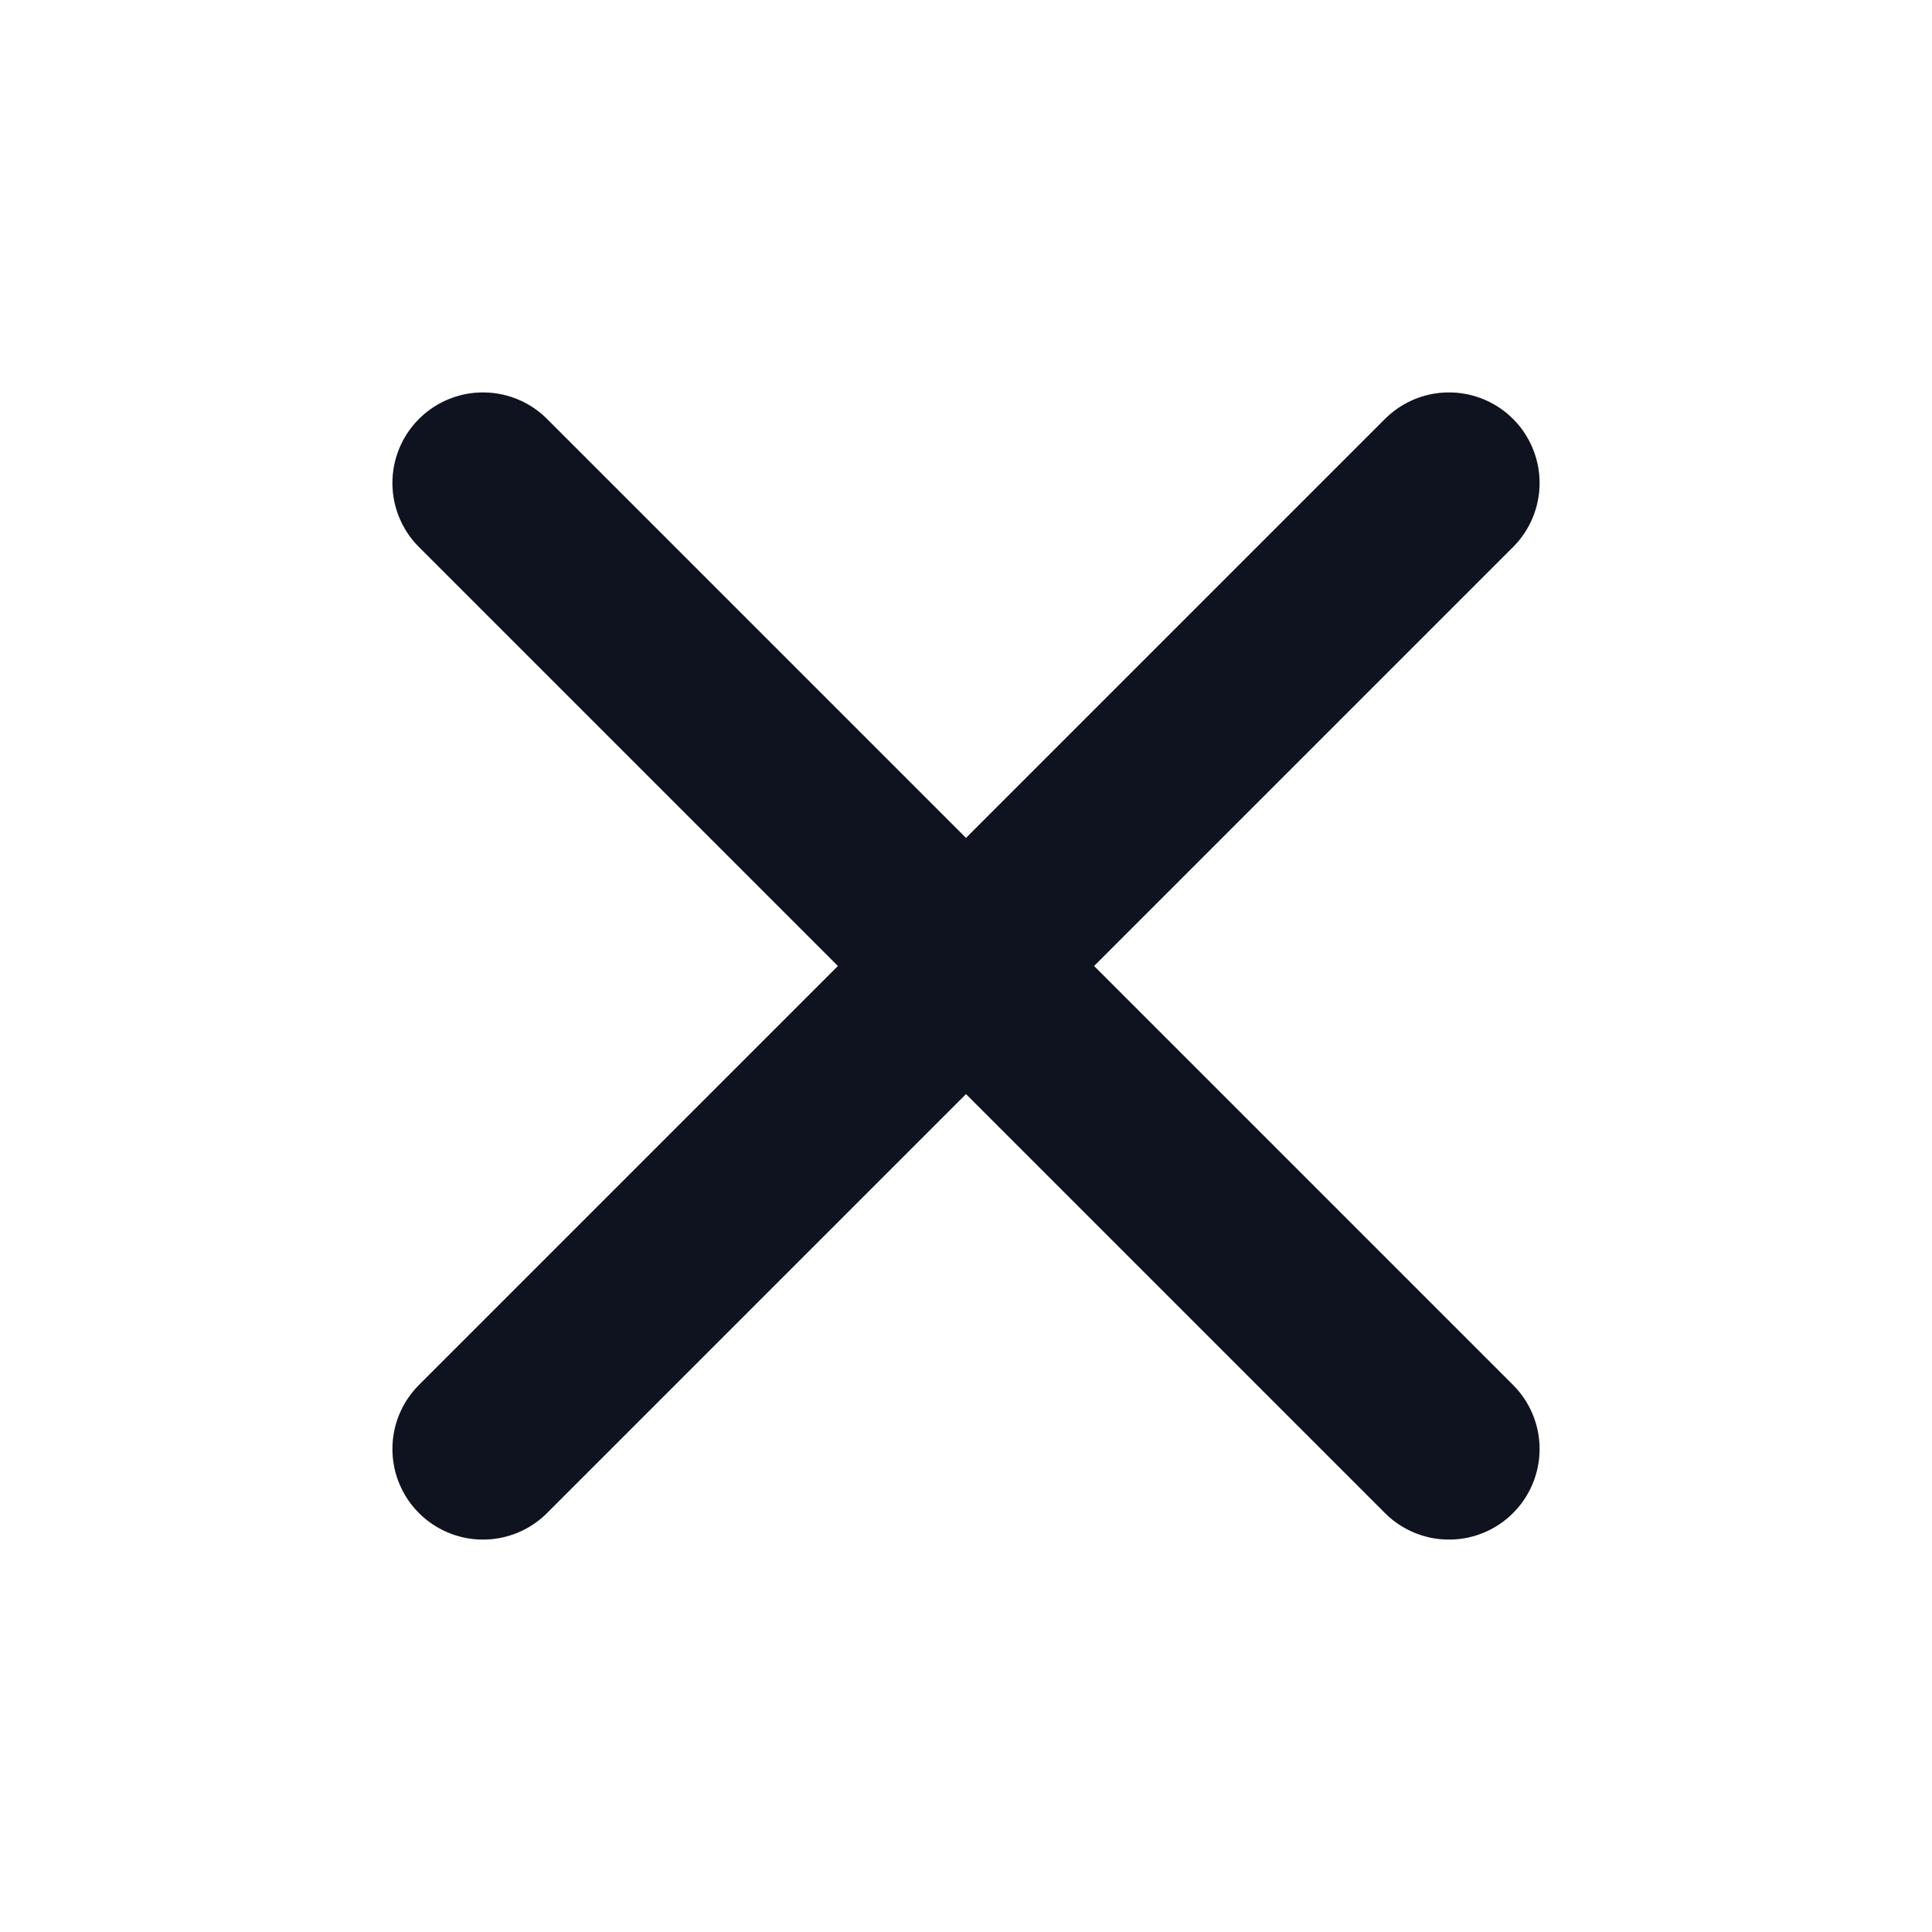
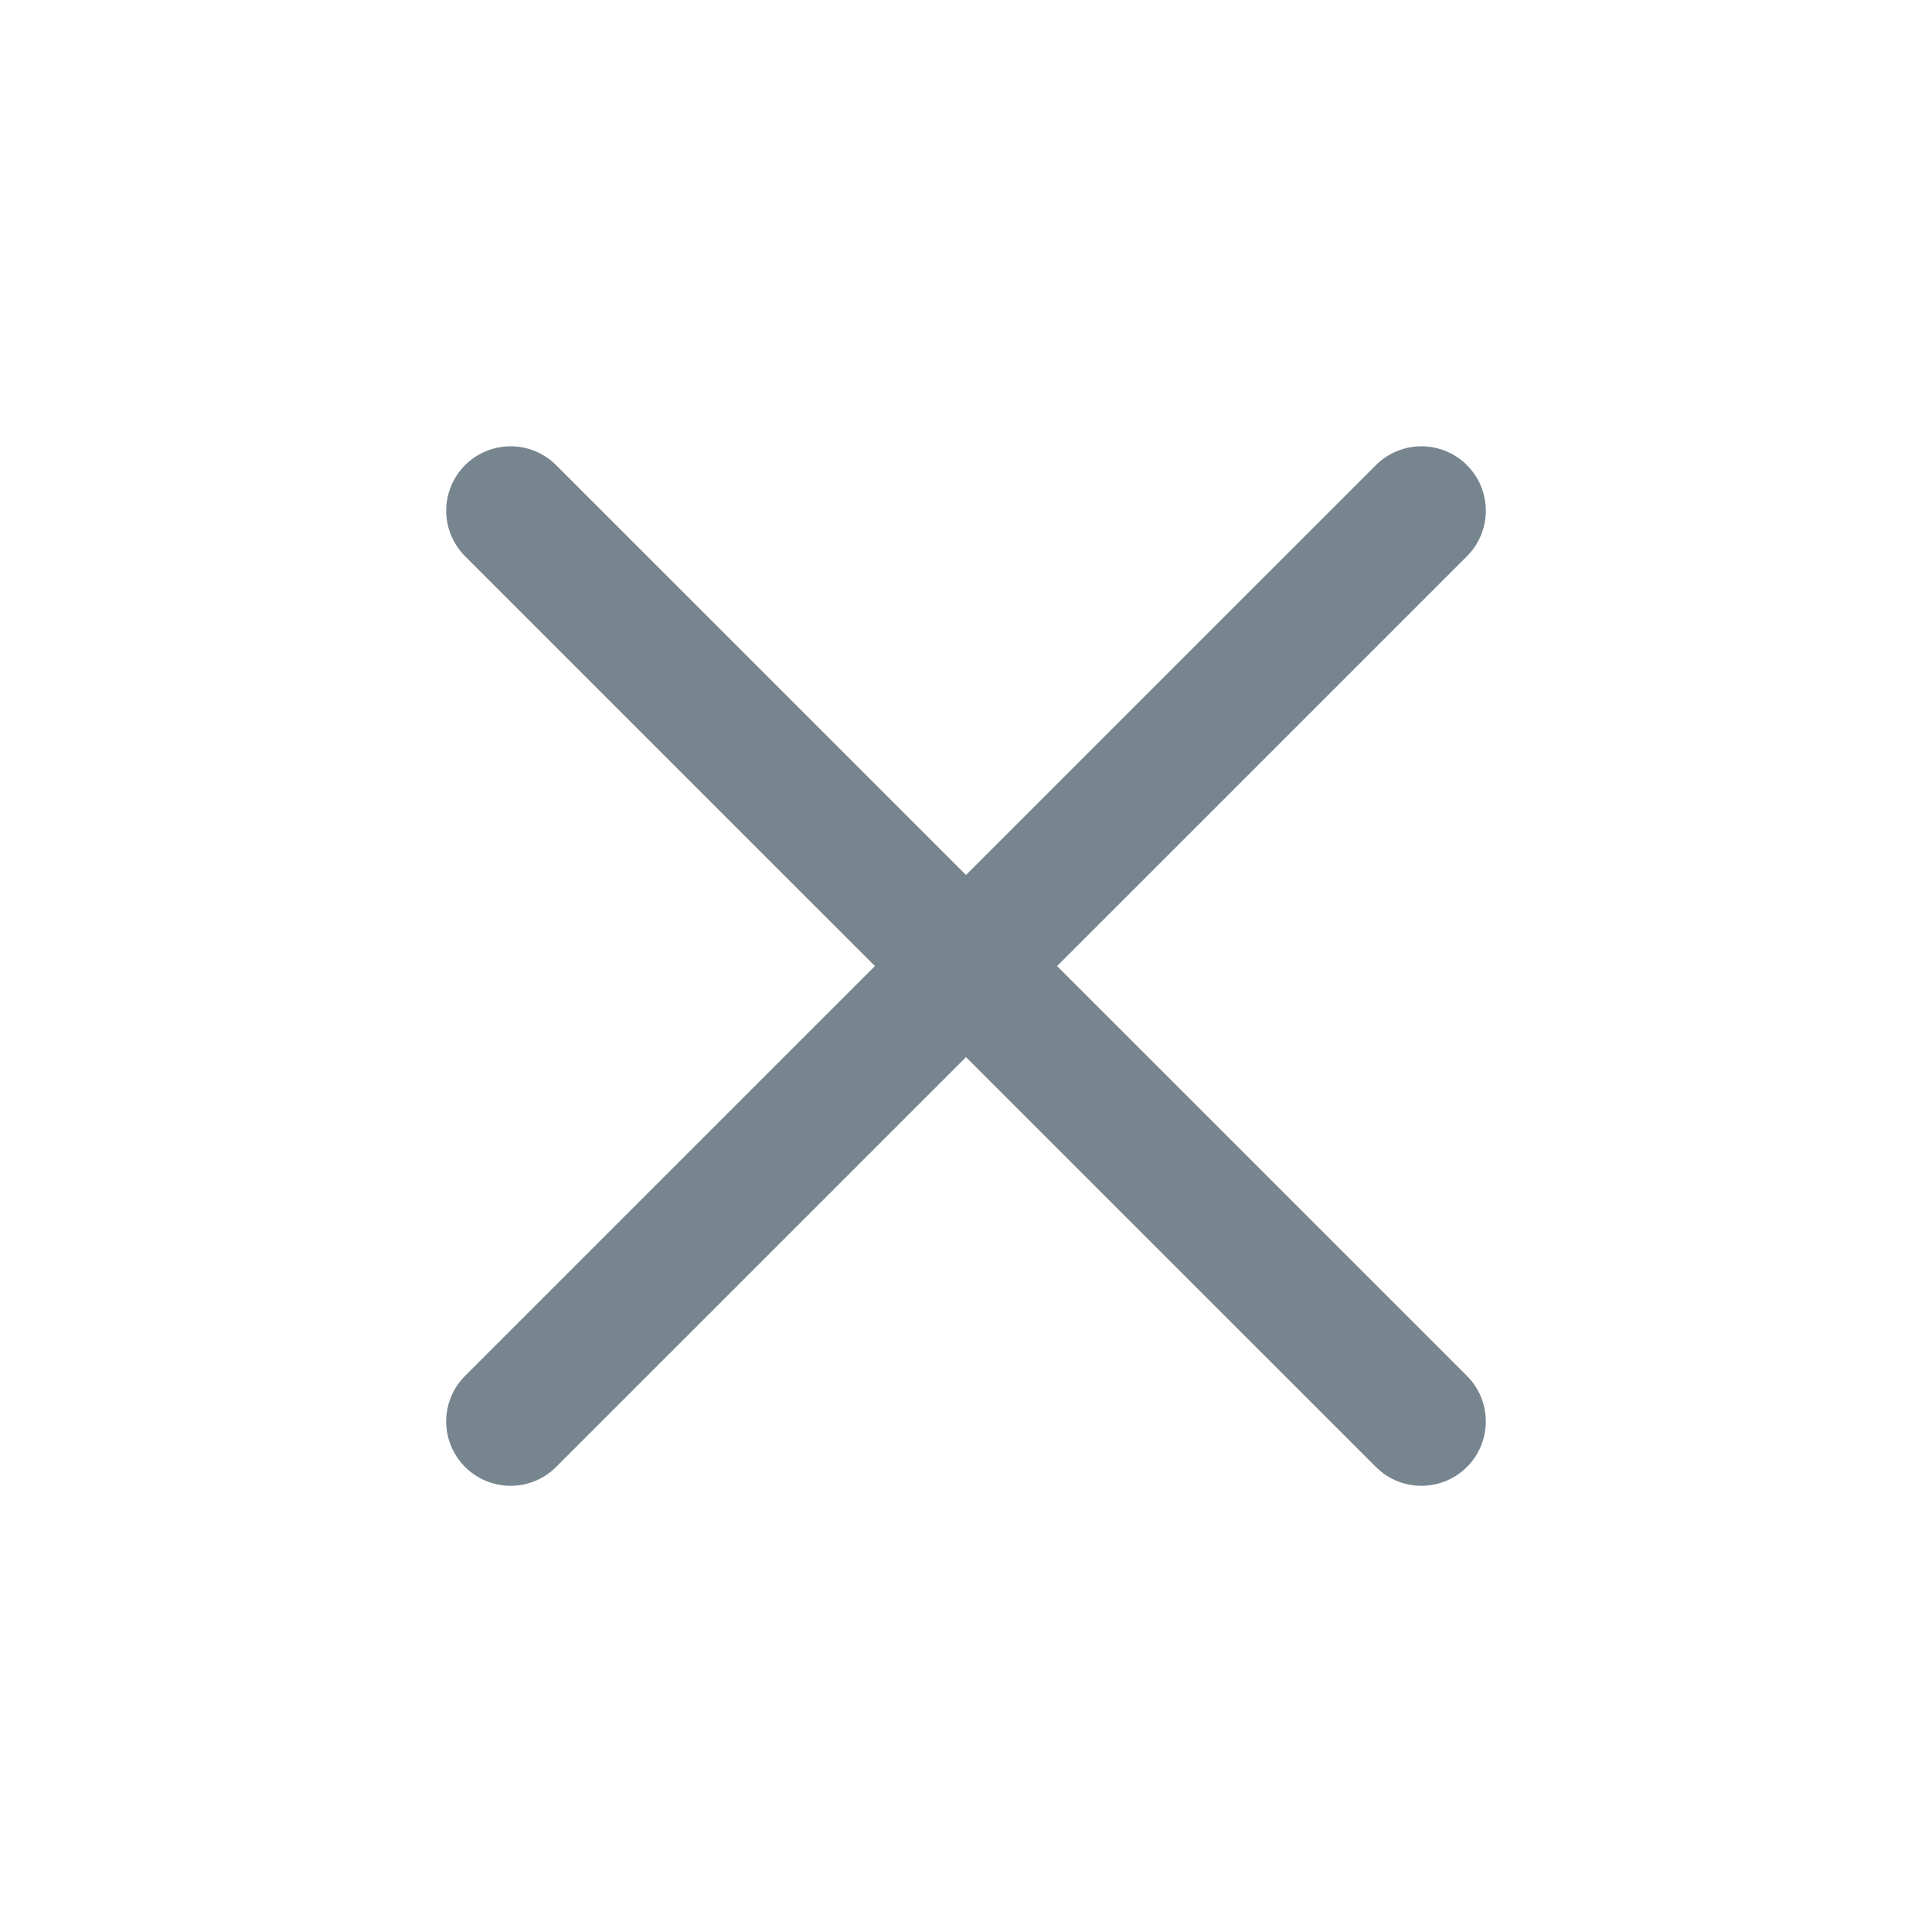
- <svg xmlns="http://www.w3.org/2000/svg" width="16" height="16" viewBox="0 0 16 16" fill="none">
-   <path d="M4 12L12 4M4 4L12 12" stroke="#111827" stroke-width="1.5" stroke-linecap="round" stroke-linejoin="round" />
-   <path d="M4 12L12 4M4 4L12 12" stroke="black" stroke-opacity="0.2" stroke-width="1.5" stroke-linecap="round" stroke-linejoin="round" />
+ <svg xmlns="http://www.w3.org/2000/svg" width="18" height="18" viewBox="0 0 18 18" fill="none">
+   <path d="M4.757 4.758L13.243 13.243" stroke="#77858F" stroke-width="1.2" stroke-linecap="round" />
+   <path d="M13.243 4.758L4.757 13.243" stroke="#77858F" stroke-width="1.2" stroke-linecap="round" />
</svg>
